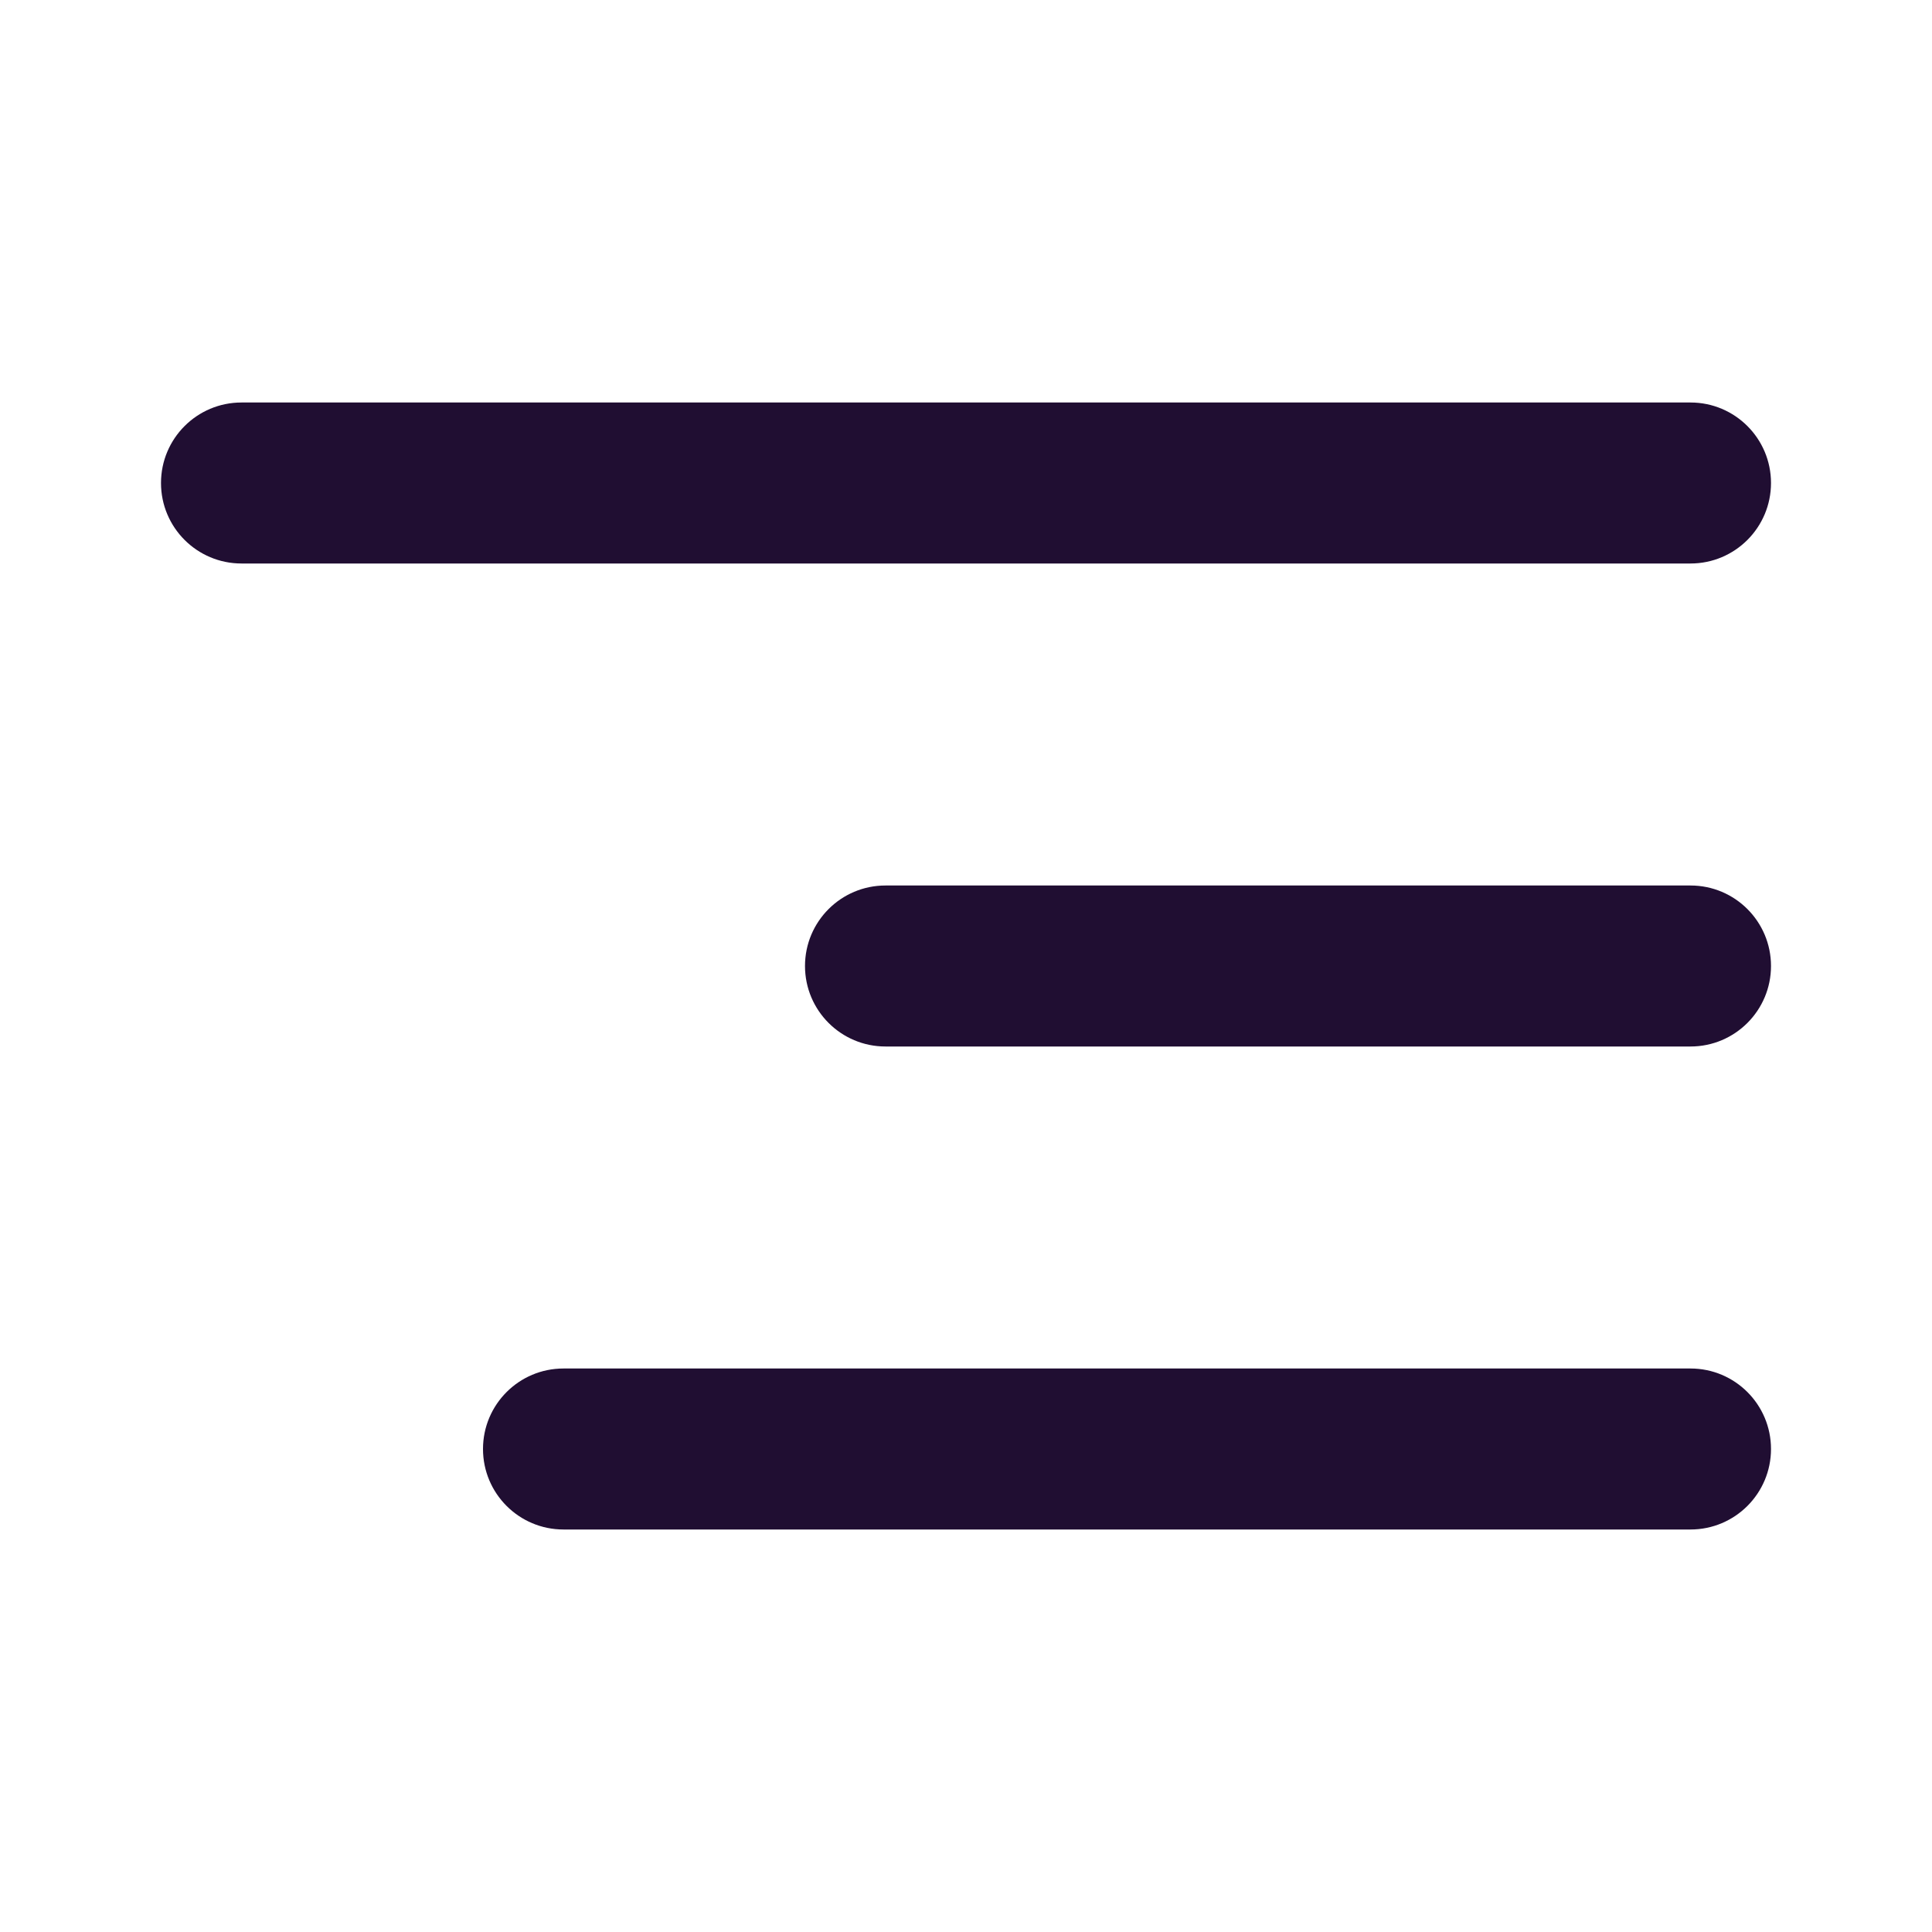
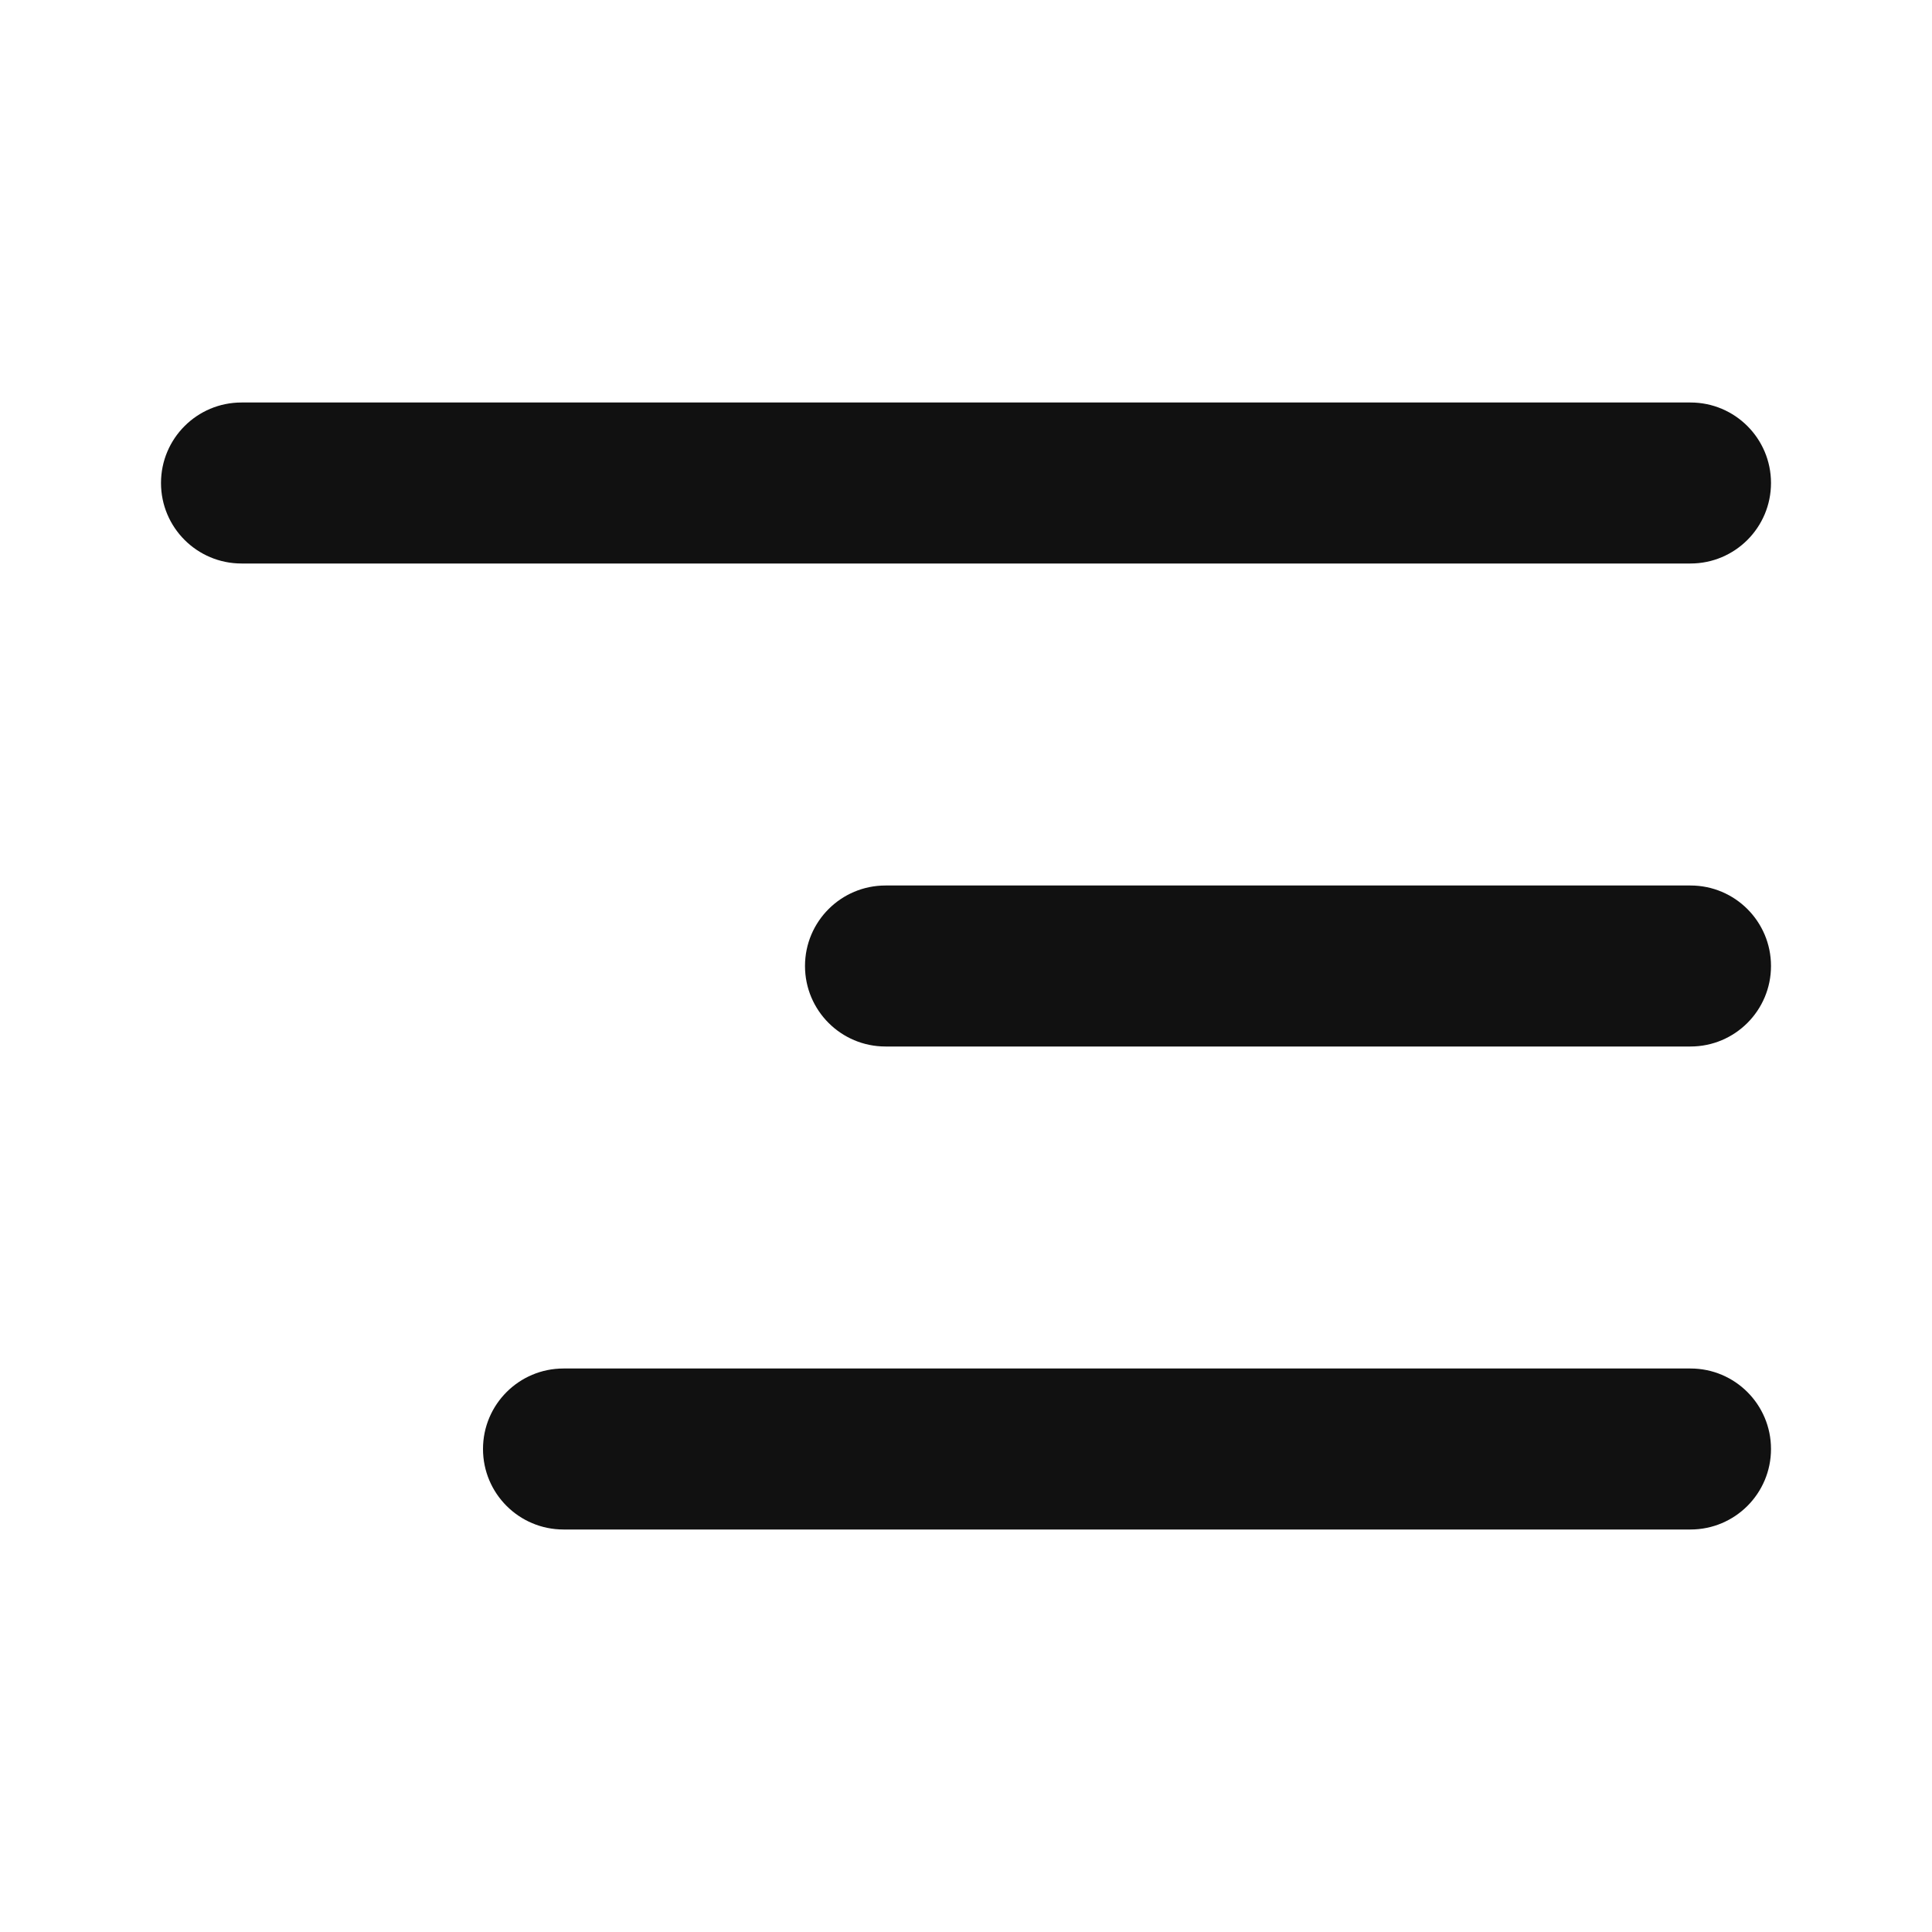
<svg xmlns="http://www.w3.org/2000/svg" width="24" height="24" viewBox="0 0 24 24" fill="none">
-   <rect x="2" y="5" width="20" height="2" rx="1" fill="#200E32" />
-   <rect x="10" y="11" width="12" height="2" rx="1" fill="#200E32" />
-   <rect x="6" y="17" width="16" height="2" rx="1" fill="#200E32" />
+   <rect x="2" y="5" width="20" height="2" rx="1" fill="#111111" />
+   <rect x="10" y="11" width="12" height="2" rx="1" fill="#111111" />
+   <rect x="6" y="17" width="16" height="2" rx="1" fill="#111111" />
</svg>
